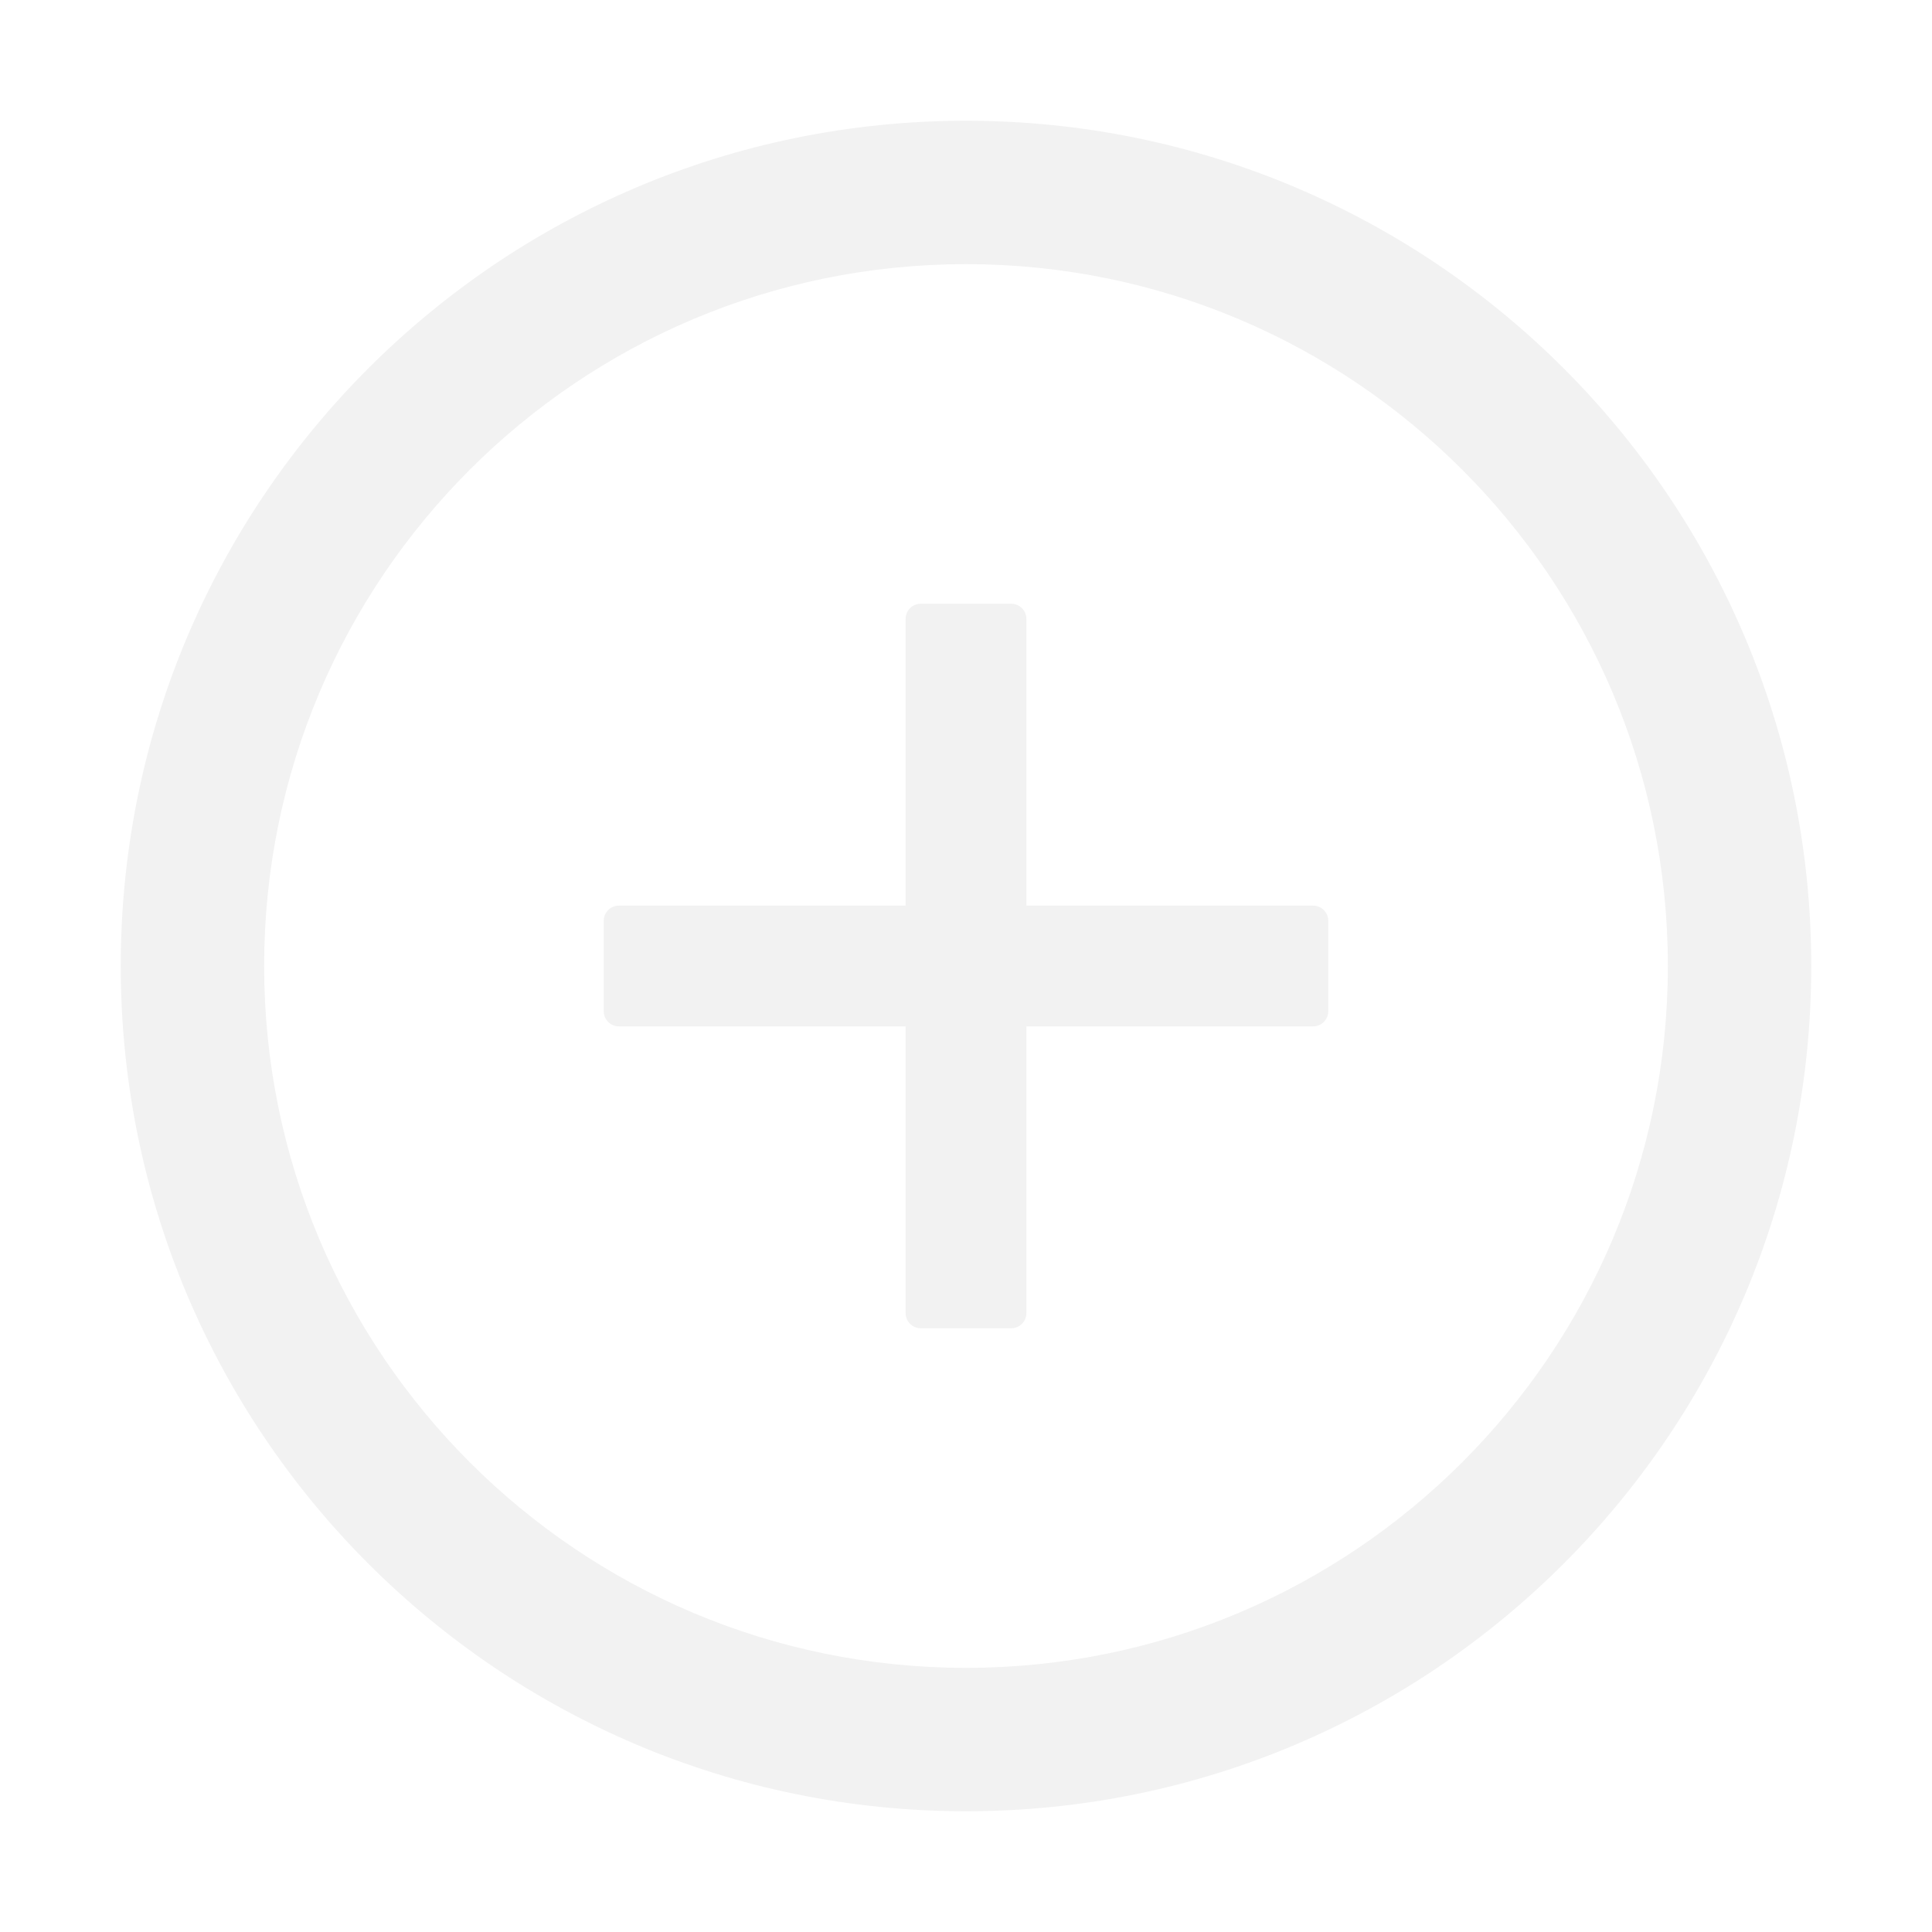
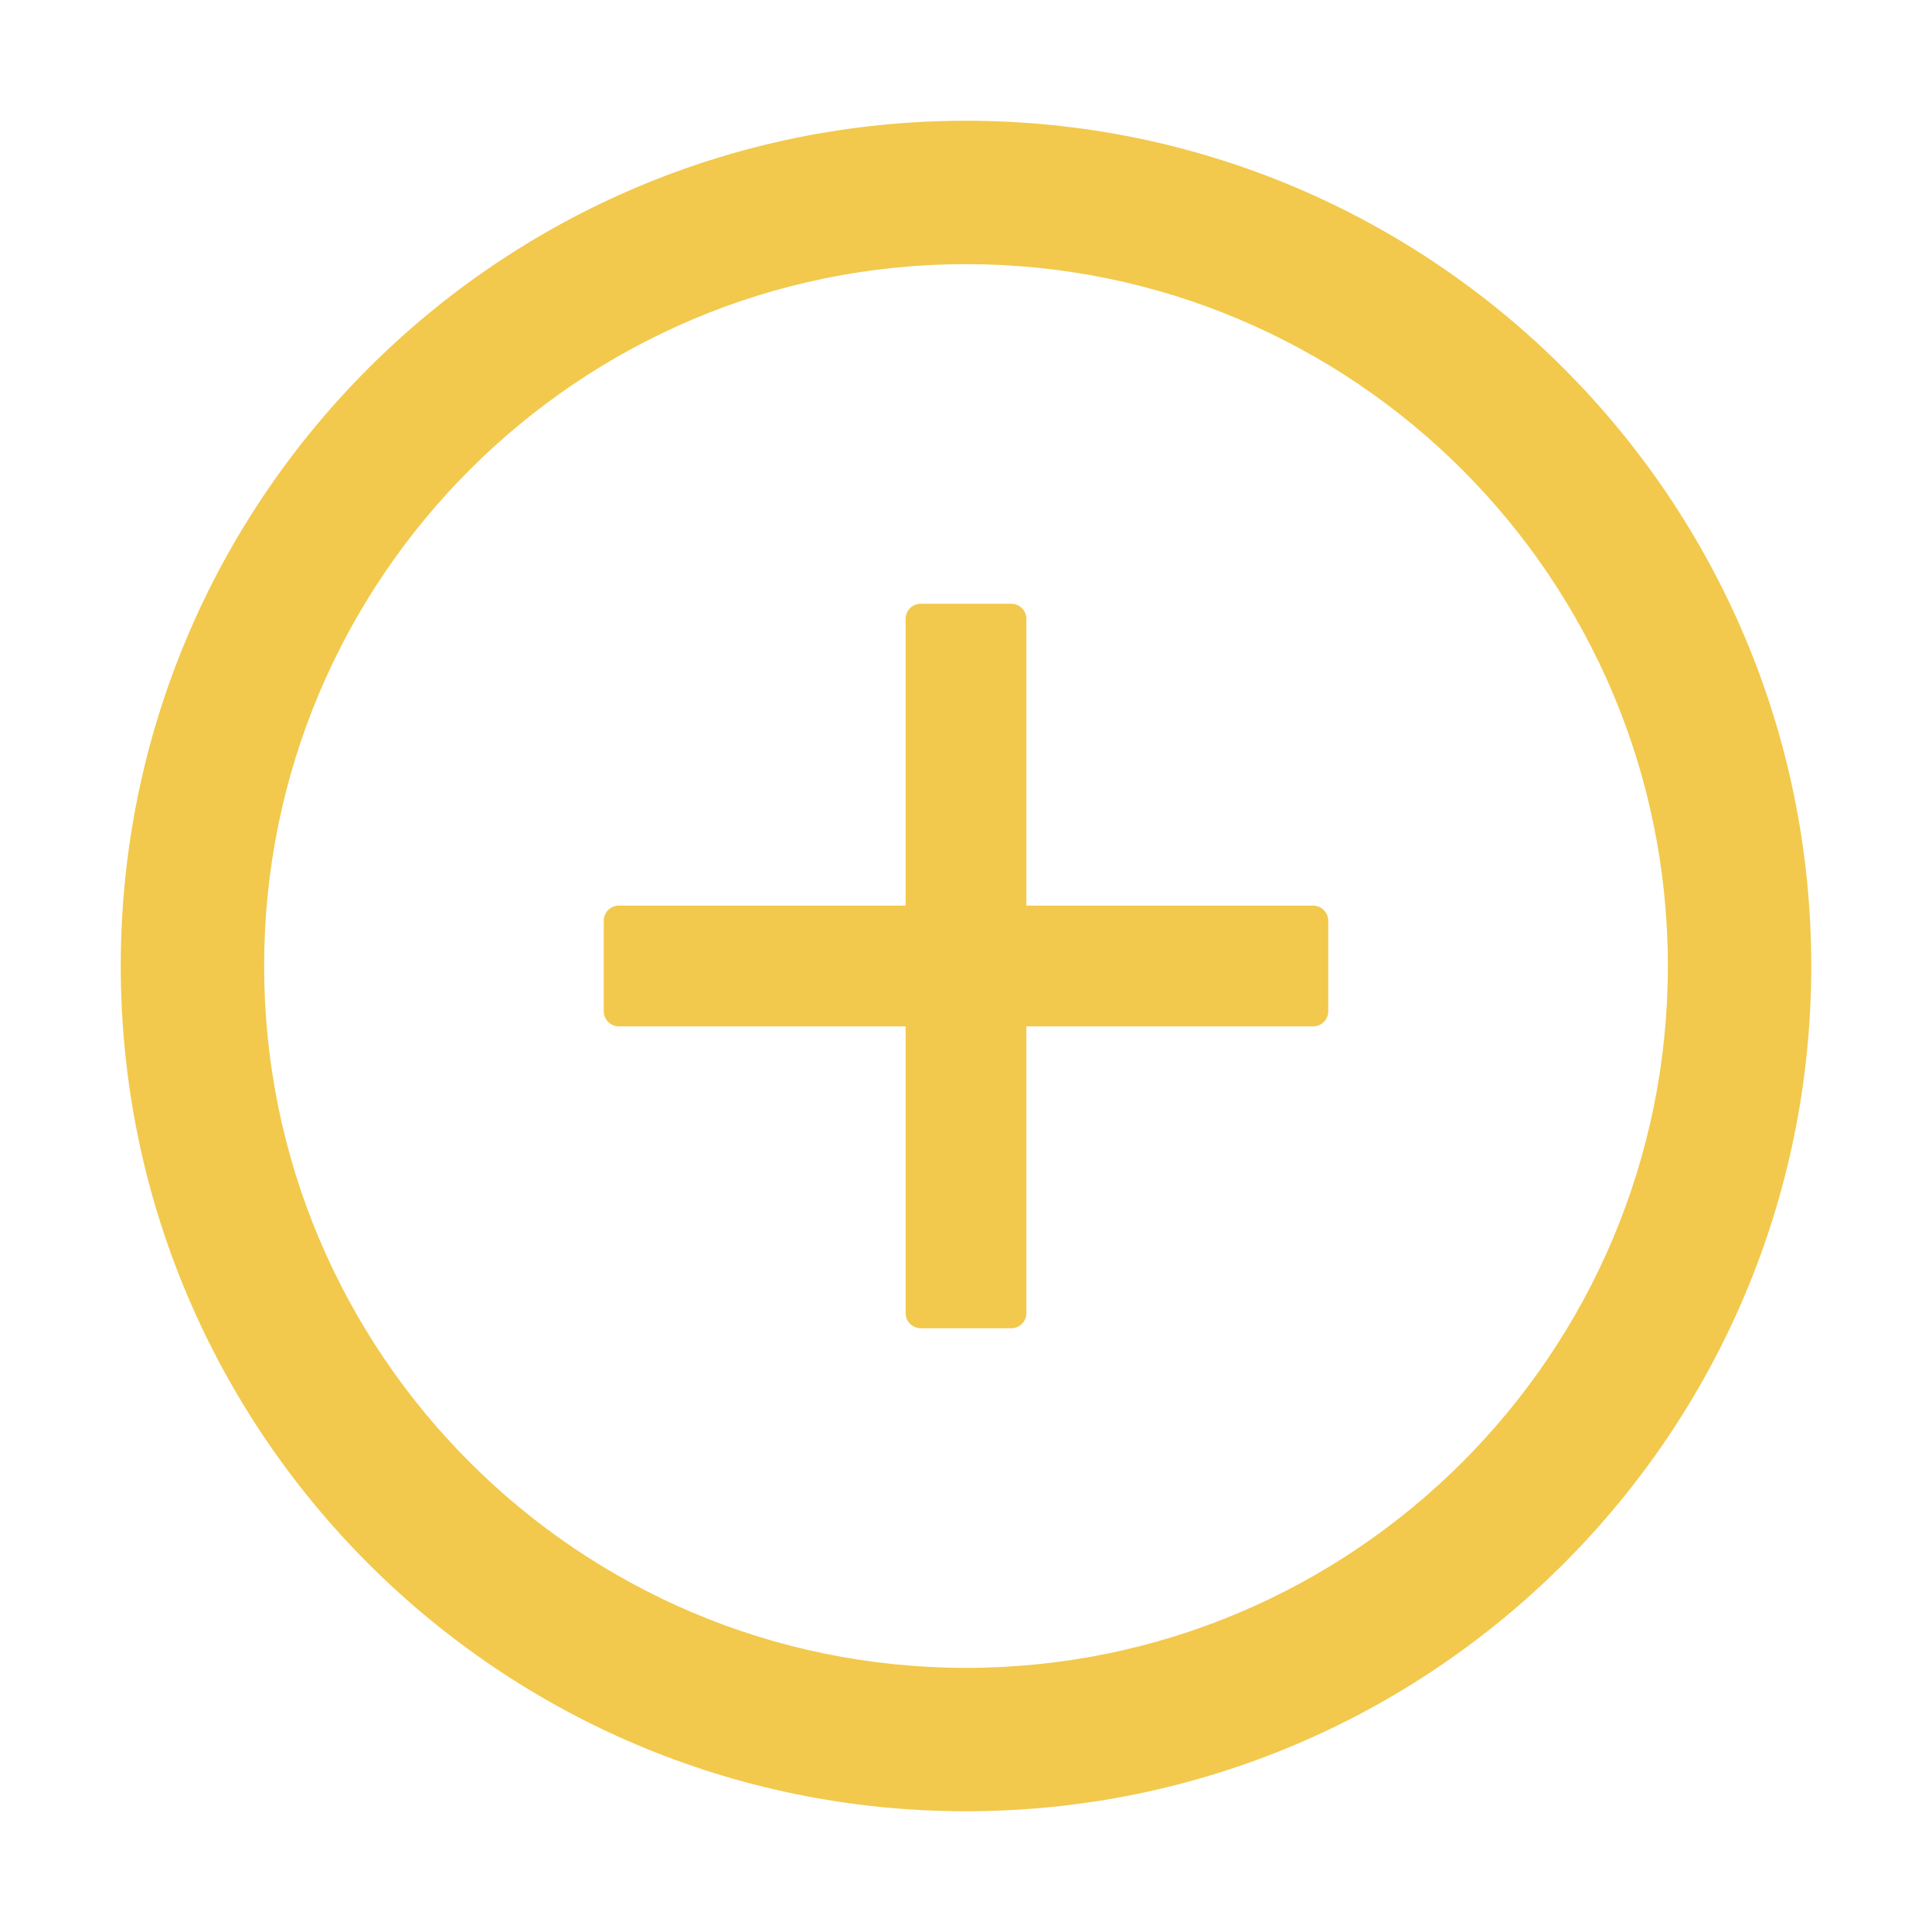
<svg xmlns="http://www.w3.org/2000/svg" aria-hidden="true" width="48" height="48" viewBox="0 0 1024 1024">
-   <path fill="#F2F2F2" d="M696 480H544V328c0-4.4-3.6-8-8-8h-48c-4.4 0-8 3.6-8 8v152H328c-4.4 0-8 3.6-8 8v48c0 4.4 3.6 8 8 8h152v152c0 4.4 3.6 8 8 8h48c4.4 0 8-3.6 8-8V544h152c4.4 0 8-3.6 8-8v-48c0-4.4-3.6-8-8-8z" />
-   <path fill="#F2F2F2" d="M512 64C264.6 64 64 264.6 64 512s200.6 448 448 448 448-200.6 448-448S759.4 64 512 64zm0 820c-205.4 0-372-166.6-372-372s166.6-372 372-372 372 166.6 372 372-166.6 372-372 372z" />
+   <path fill="#F2C94C" d="M696 480H544V328c0-4.4-3.6-8-8-8h-48c-4.4 0-8 3.6-8 8v152H328c-4.4 0-8 3.6-8 8v48c0 4.4 3.6 8 8 8h152v152c0 4.4 3.6 8 8 8h48c4.4 0 8-3.6 8-8V544h152c4.4 0 8-3.6 8-8v-48c0-4.4-3.6-8-8-8z" />
+   <path fill="#F2C94C" d="M512 64C264.6 64 64 264.6 64 512s200.6 448 448 448 448-200.6 448-448S759.4 64 512 64zm0 820c-205.4 0-372-166.6-372-372s166.6-372 372-372 372 166.6 372 372-166.6 372-372 372z" />
</svg>
